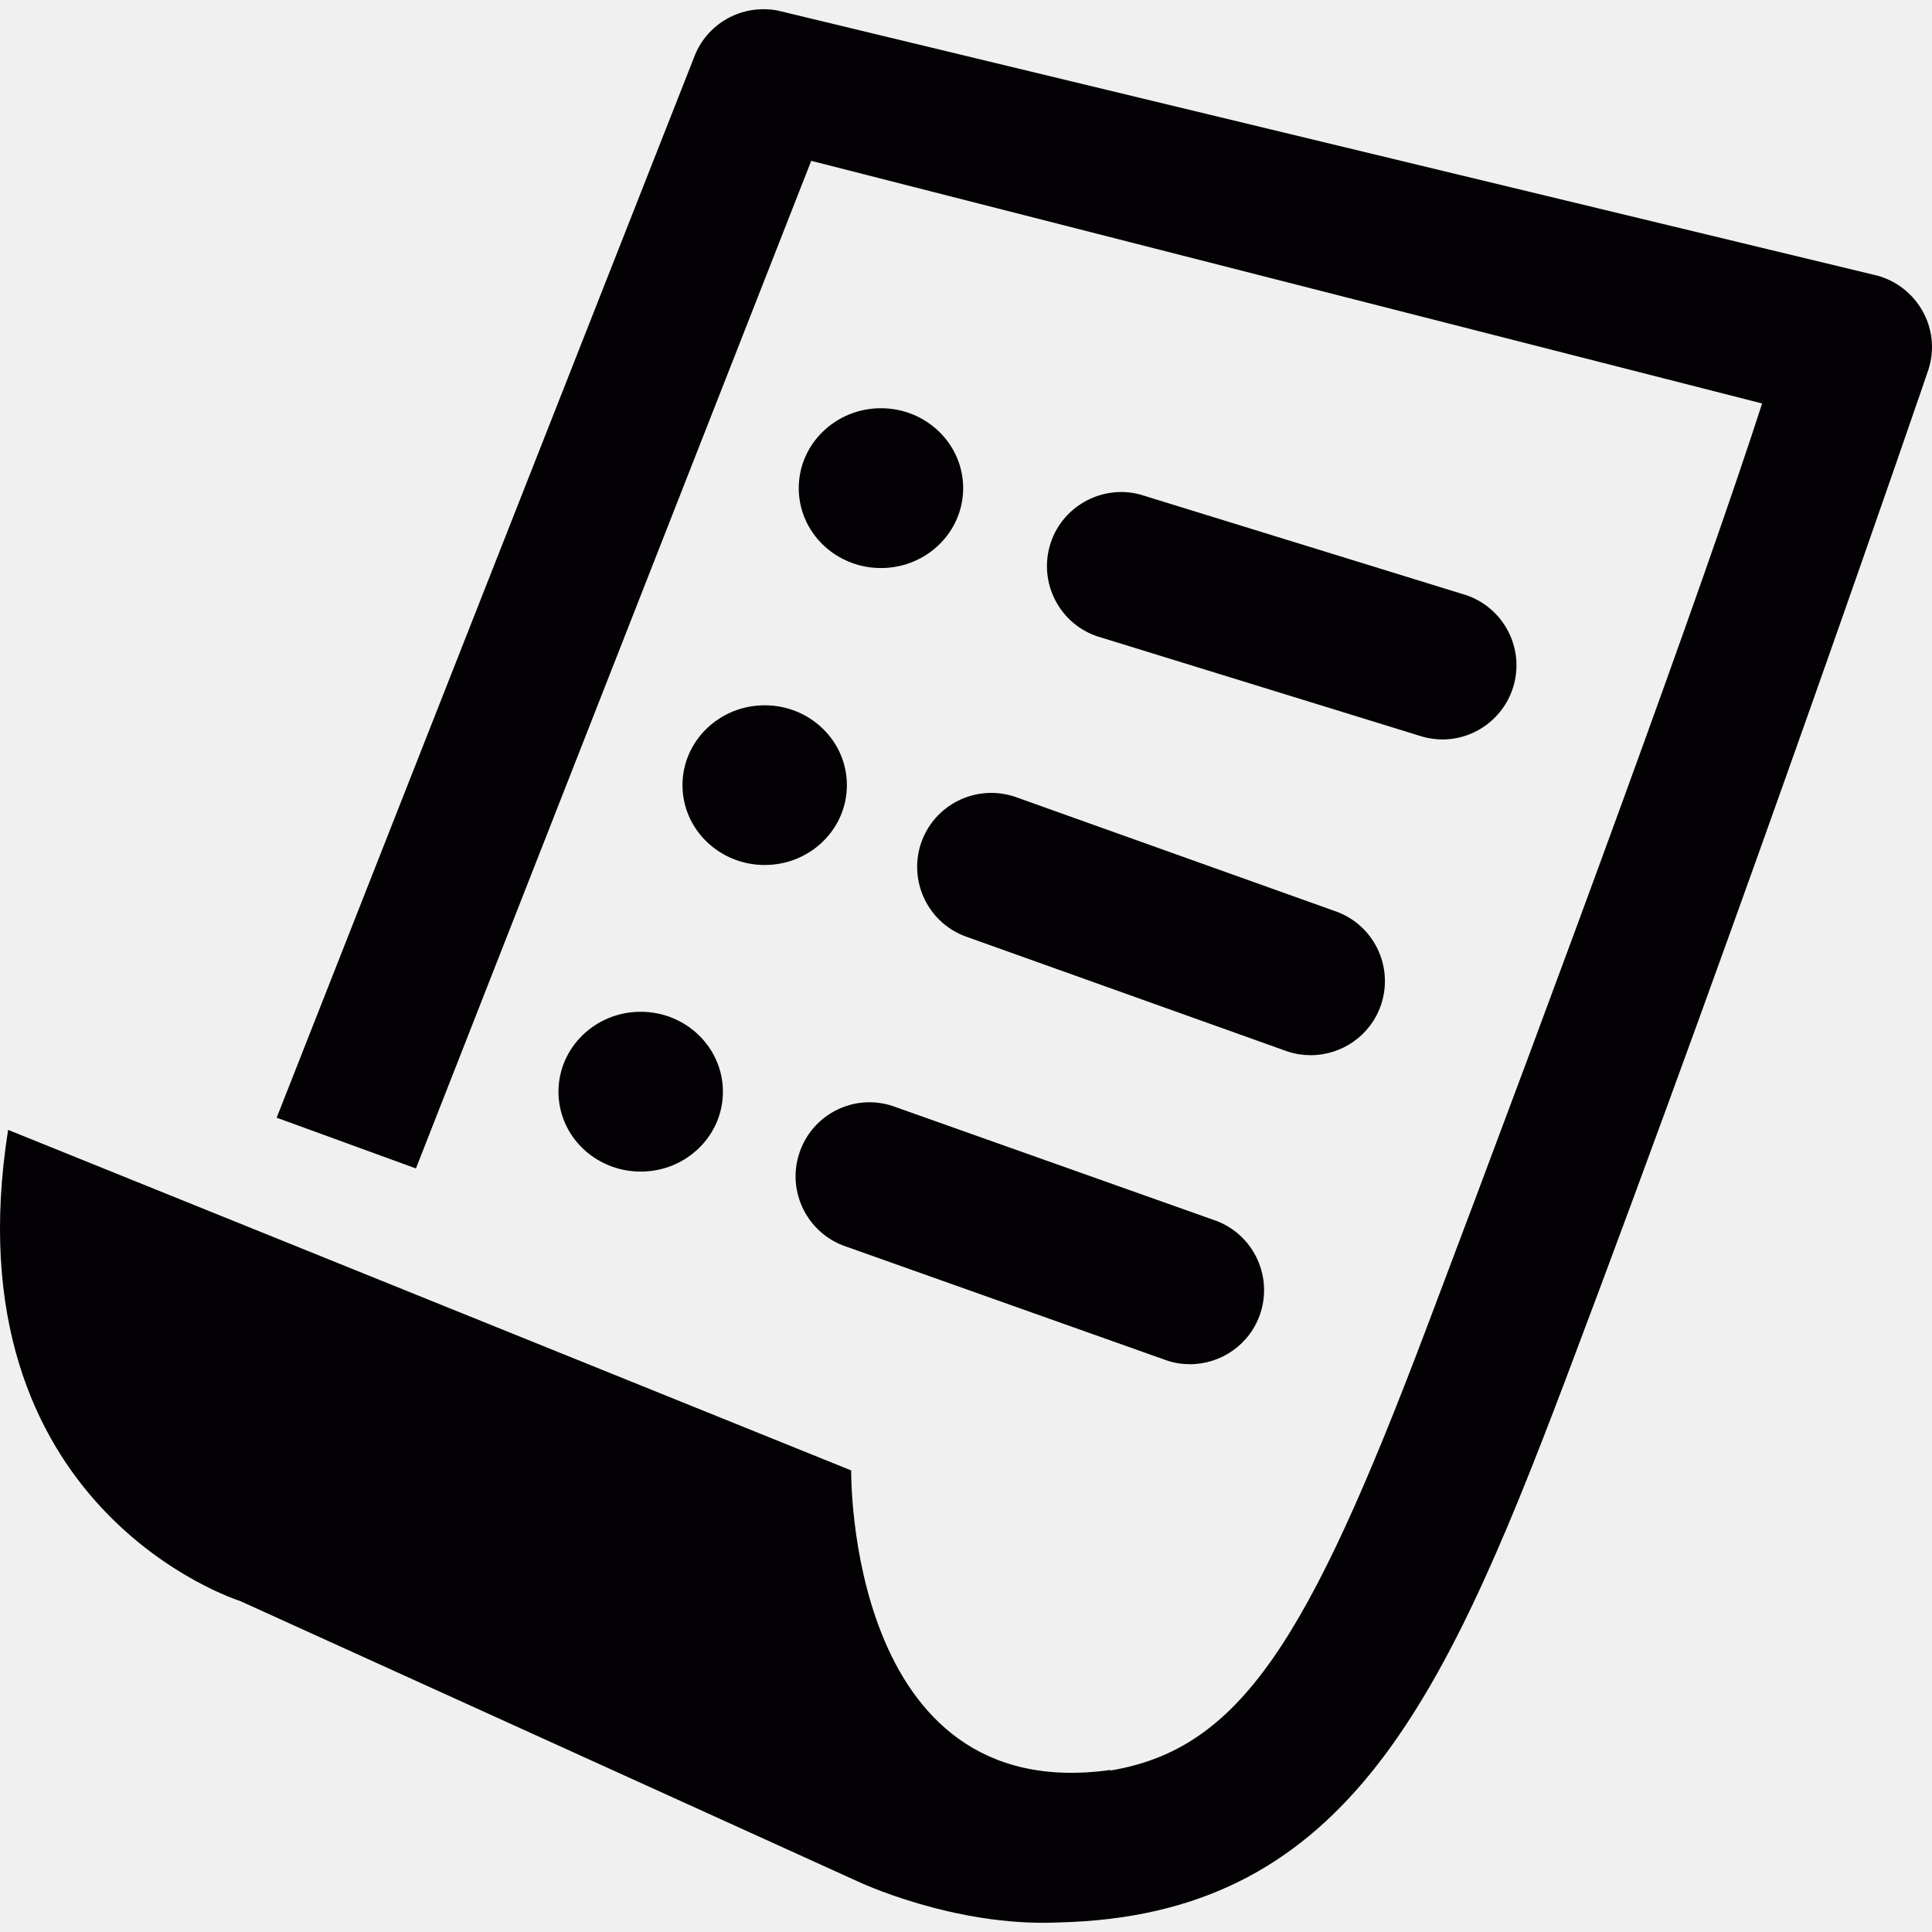
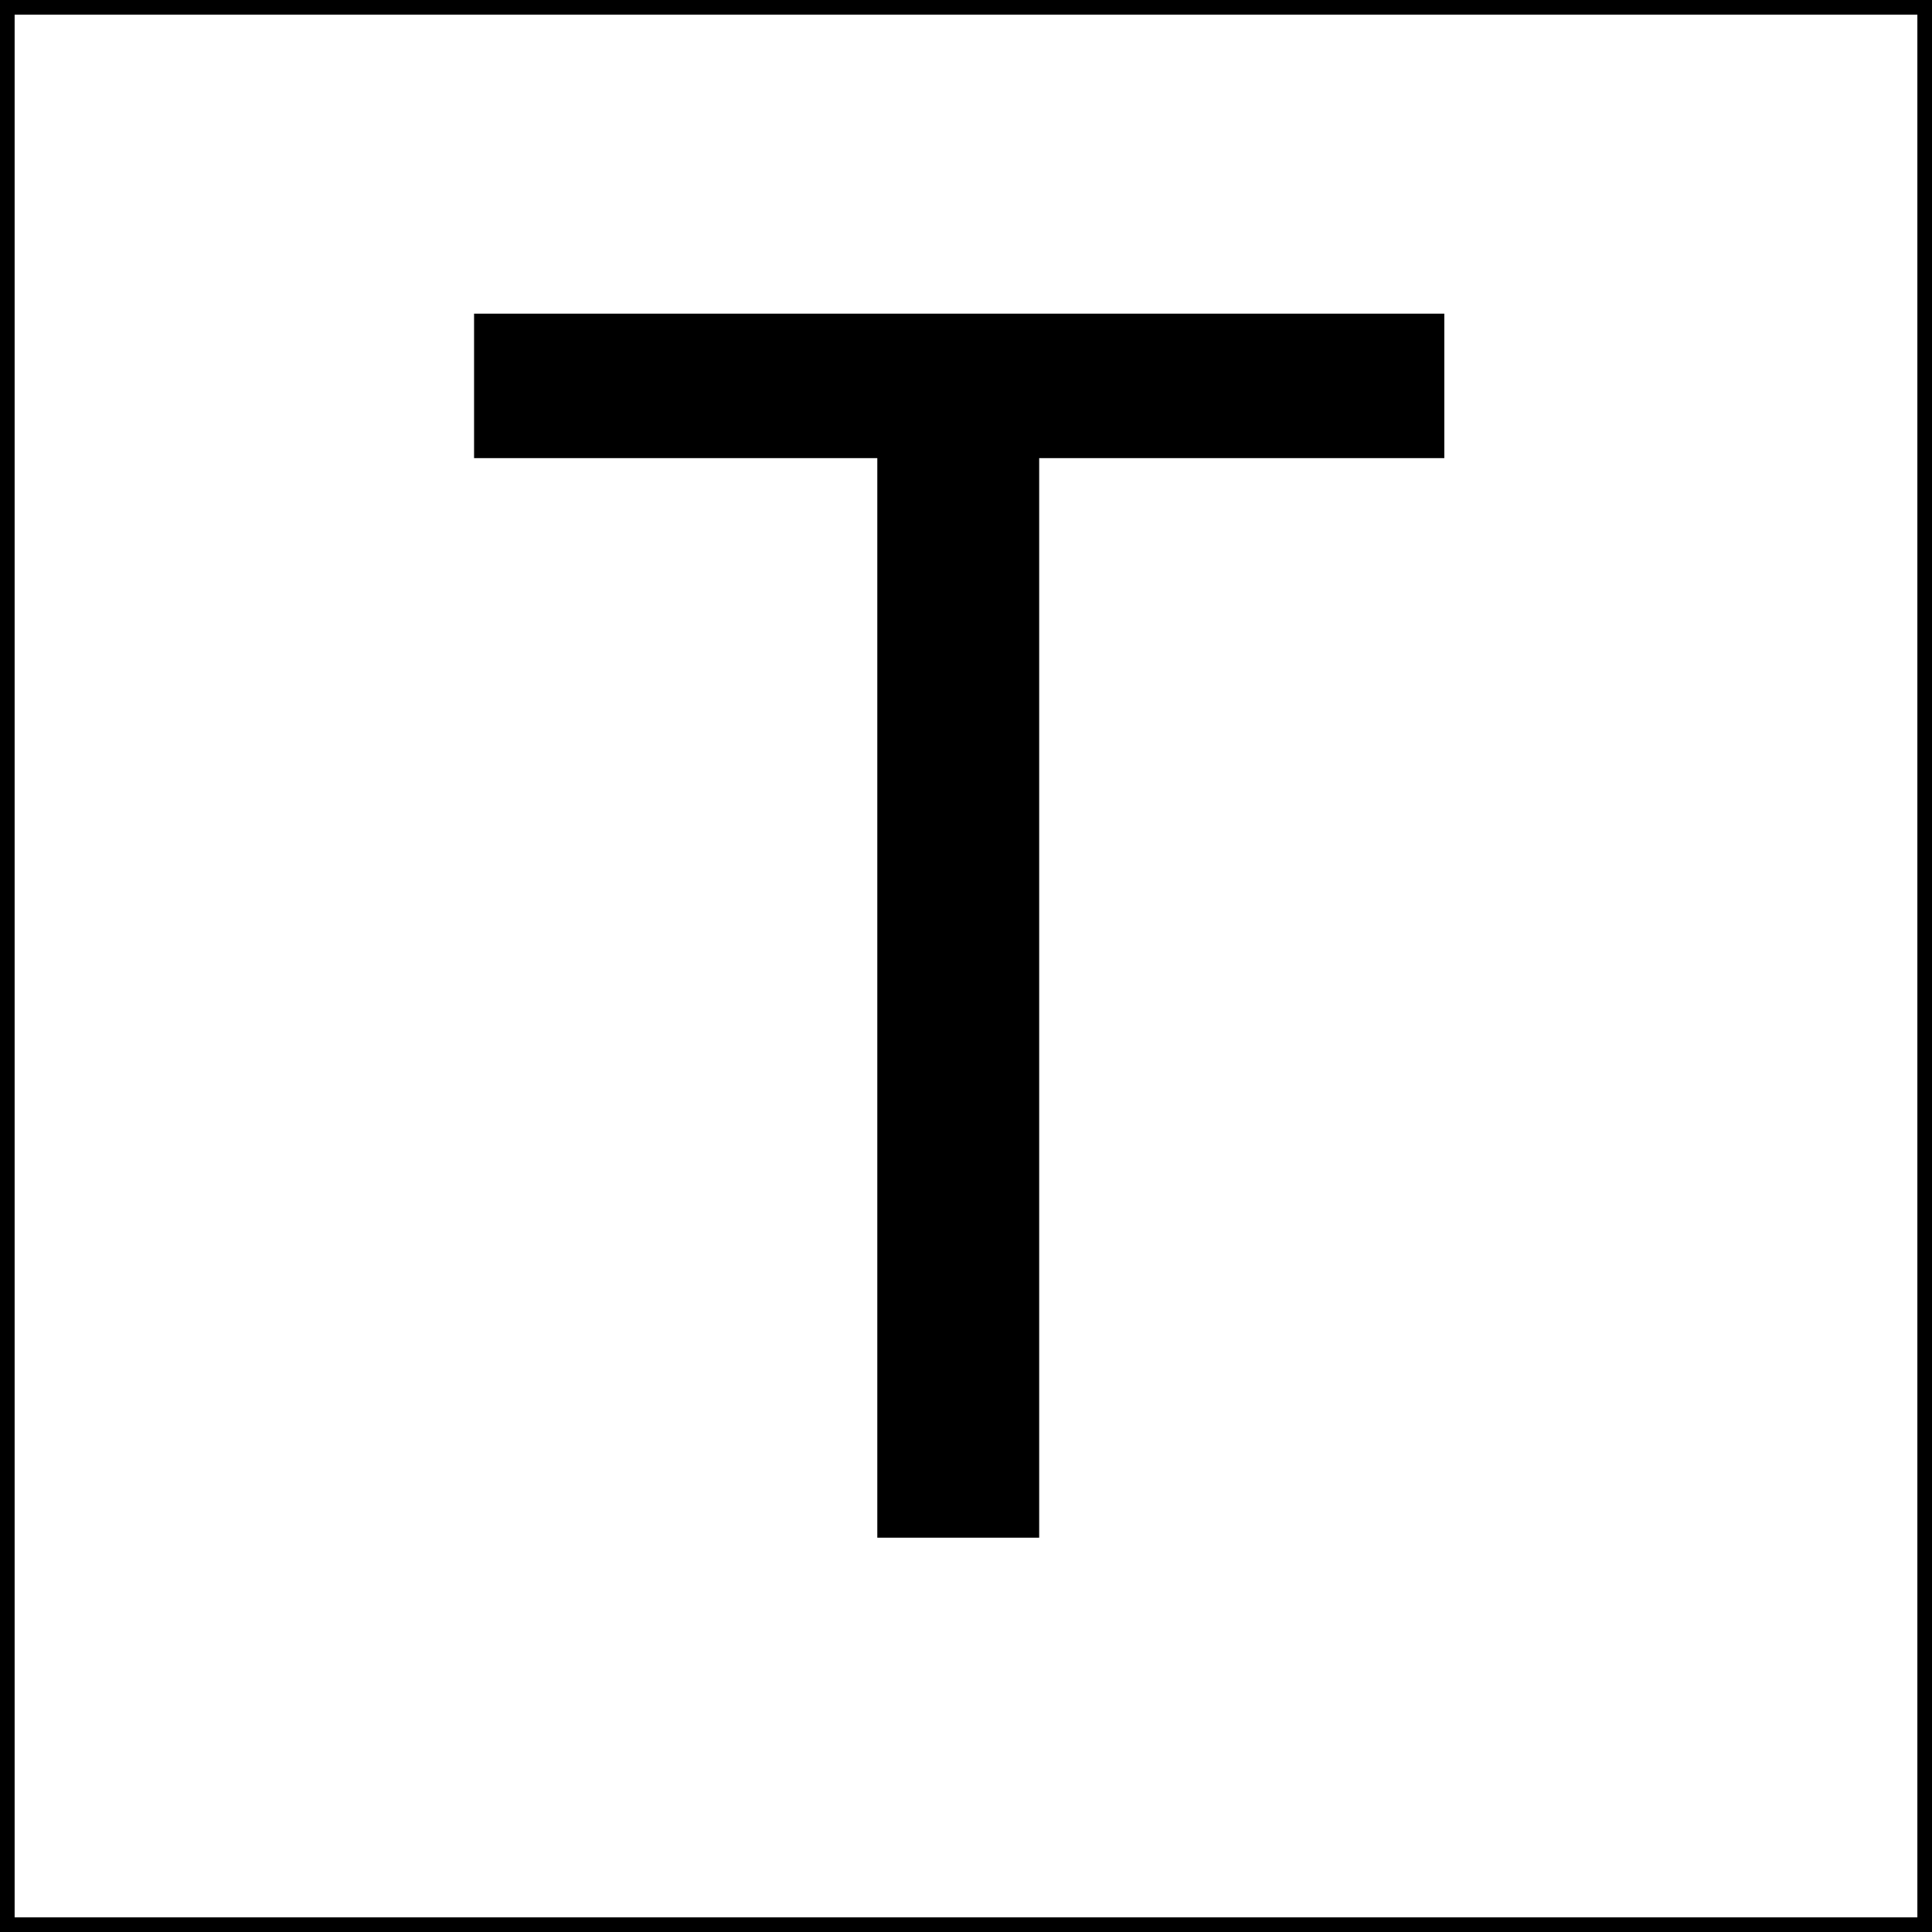
- <svg xmlns="http://www.w3.org/2000/svg" version="1.1" id="Capa_1" x="0px" y="0px" viewBox="0 0 494.64 494.64" style="enable-background:new 0 0 494.64 494.64;" xml:space="preserve">
-   <g>
-     <g>
-       <path style="fill:#030104;" d="M491.986,79.216c-2.775-4.641-7.351-7.895-12.631-8.957L199.171,2.712    c-9.234-1.79-18.344,3.311-21.54,12.134L70.833,286.161l35.654,12.993l101.21-257.977L451.144,103.3    c-15.204,47.134-51.383,145.512-86.064,237.112c-30.236,79.921-47.635,107.289-80.705,112.878    c-0.039-0.039-0.075-0.077-0.075-0.135c-67.586,9.474-66.373-76.688-66.373-76.688L2.076,289.276    C-13.263,386.5,61.443,409.884,61.443,409.884l158.033,71.75c0.038,0.02,24.708,11.771,51.521,10.563    c72.323-1.703,97.739-54.218,129.585-138.352c46.008-121.594,92.705-257.838,93.164-259.283    C495.392,89.407,494.742,83.847,491.986,79.216z" />
-       <path style="fill:#030104;" d="M364.272,188.63c1.646,0.45,3.35,0.689,5.033,0.689c8.324,0,15.94-5.55,18.274-13.971    c2.774-10.115-3.216-20.564-13.317-23.32l-82.233-25.381c-9.989-2.765-20.555,3.177-23.311,13.282    c-2.757,10.114,3.178,20.564,13.318,23.33L364.272,188.63z" />
-       <path style="fill:#030104;" d="M235.784,215.939c-3.296,9.962,2.055,20.69,11.989,24.015l81.802,29.232    c1.986,0.661,3.938,0.958,5.907,0.969c7.979,0.042,15.453-4.991,18.117-12.96c3.305-9.935-2.036-20.679-12.01-24.002    l-81.771-29.213C249.825,200.673,239.119,206.023,235.784,215.939z" />
-       <path style="fill:#030104;" d="M228.587,283.185c-9.952-3.33-20.698,2.104-23.952,12.096c-3.272,9.914,2.182,20.67,12.134,23.923    l81.973,29.111c1.975,0.669,3.942,0.956,5.936,0.956c7.961,0,15.387-5.07,18.01-13.033c3.271-9.971-2.163-20.707-12.115-23.961    L228.587,283.185z" />
-       <path style="fill:#030104;" d="M225.552,104.517c11.617,0,21.043,9.167,21.043,20.459c0,11.301-9.426,20.458-21.043,20.458    c-11.626,0-21.052-9.158-21.052-20.458C204.501,113.684,213.926,104.517,225.552,104.517z" />
-       <path style="fill:#030104;" d="M195.783,180.572c11.627,0,21.043,9.158,21.043,20.449c0,11.282-9.416,20.439-21.043,20.439    c-11.626,0-21.052-9.157-21.052-20.439C174.731,189.731,184.157,180.572,195.783,180.572z" />
-       <path style="fill:#030104;" d="M164.033,259.039c11.627,0,21.052,9.168,21.052,20.479c0,11.29-9.425,20.438-21.052,20.438    c-11.626,0-21.052-9.146-21.052-20.438C142.981,268.207,152.407,259.039,164.033,259.039z" />
+ <svg xmlns="http://www.w3.org/2000/svg" viewBox="0 0 132 132">
+   <defs>
+     <style>.cls-1{fill:#fff;}</style>
+   </defs>
+   <g id="Layer_2" data-name="Layer 2">
+     <g id="Layer_1-2" data-name="Layer 1">
+       <text />
+       <rect class="cls-1" x="0.5" y="0.5" width="131" height="131" />
+       <path d="M131,1V131H1V1H131m1-1H0V132H132V0Z" />
+       <path d="M59.94,105.06V31.3H32.39V21.43H98.68V31.3H71v73.76Z" />
    </g>
  </g>
-   <g>
- </g>
-   <g>
- </g>
-   <g>
- </g>
-   <g>
- </g>
-   <g>
- </g>
-   <g>
- </g>
-   <g>
- </g>
-   <g>
- </g>
-   <g>
- </g>
-   <g>
- </g>
-   <g>
- </g>
-   <g>
- </g>
-   <g>
- </g>
-   <g>
- </g>
-   <g>
- </g>
</svg>
